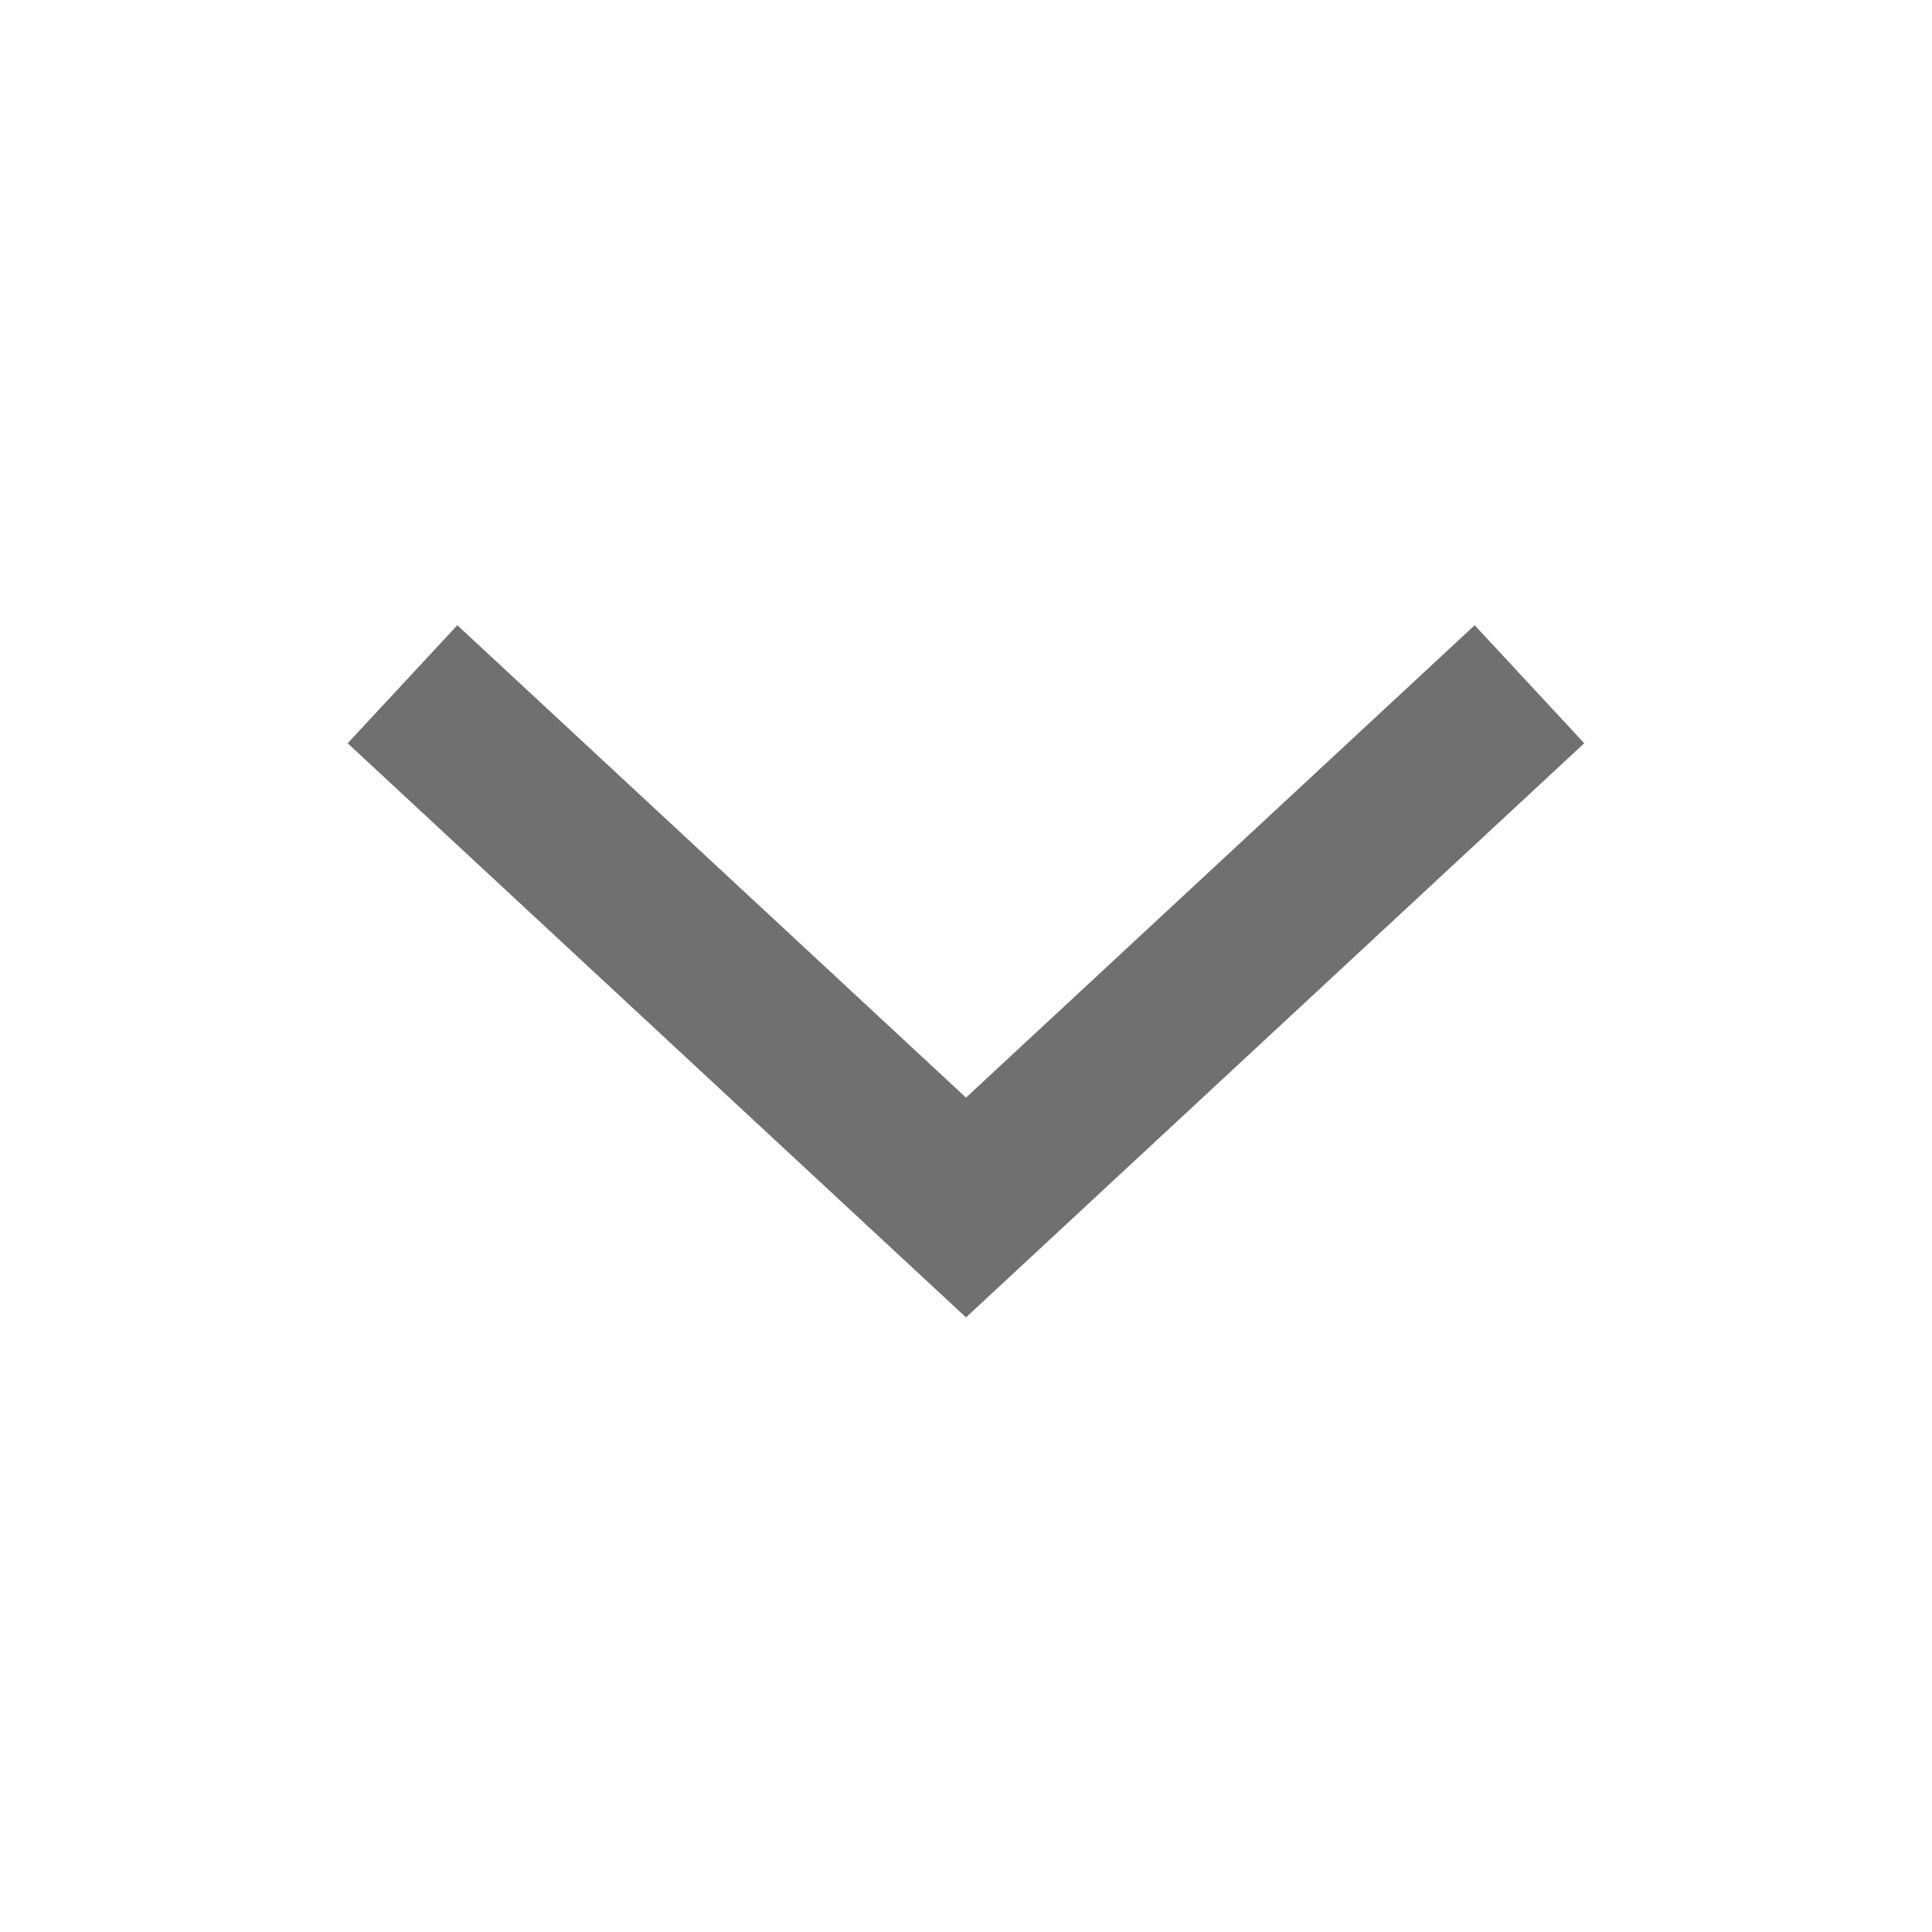
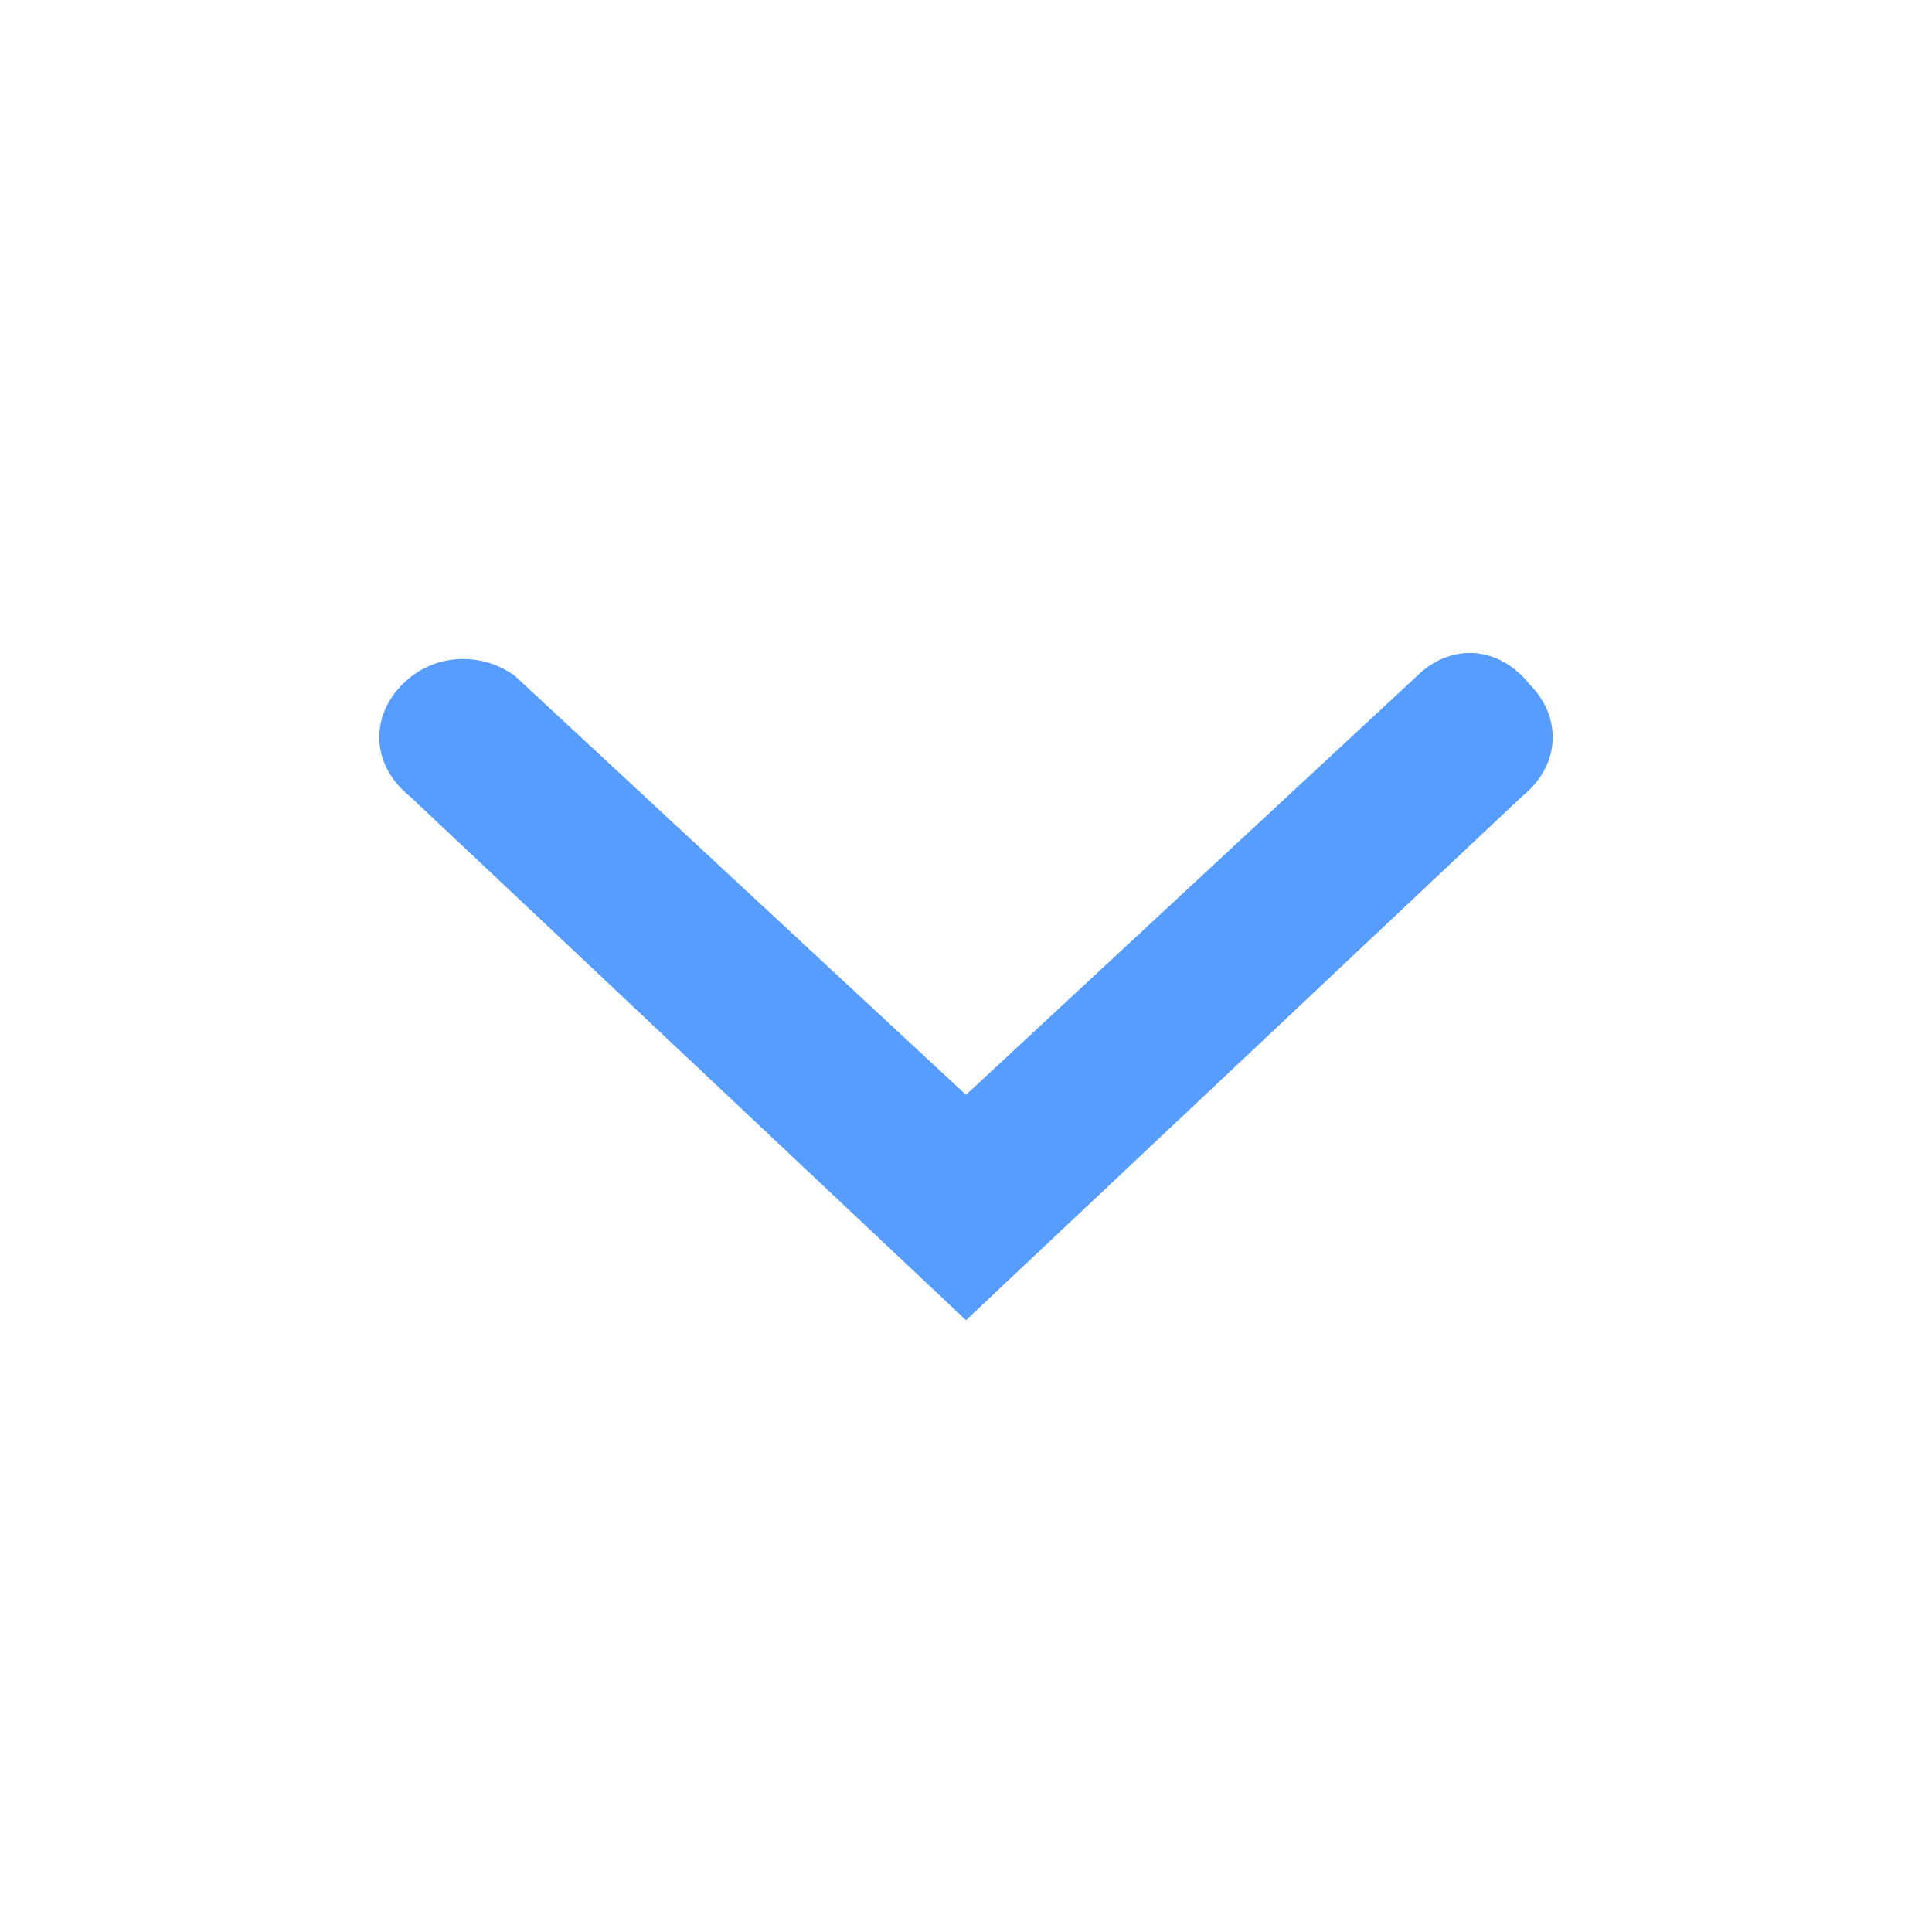
- <svg xmlns="http://www.w3.org/2000/svg" width="24px" height="24px" viewBox="0 0 24 24" version="1.1">
-   <g id="ic-arrow-down" stroke="none" stroke-width="1" fill="none" fill-rule="evenodd">
-     <g id="ic-arrow-drop-down">
-       <g id="Group_8822" transform="translate(4, 7)" fill="#707070">
-         <polygon id="Path_18879" points="8 9.365 0.319 2.233 1.681 0.767 8 6.635 14.319 0.767 15.68 2.233" />
-       </g>
-       <polygon id="Rectangle_4407" points="0 0 24 0 24 24 0 24" />
-     </g>
-   </g>
+ <svg xmlns="http://www.w3.org/2000/svg" version="1.1" id="Capa_1" x="0px" y="0px" viewBox="0 0 24 24" style="enable-background:new 0 0 24 24;" xml:space="preserve">
+   <style type="text/css">
+ 	.st0{fill-rule:evenodd;clip-rule:evenodd;fill:#579CFF;}
+ </style>
+   <path id="Path_18879" class="st0" d="M12,16.4L5.1,9.9C4.6,9.5,4.6,8.9,5,8.5l0,0c0.4-0.4,1-0.4,1.4-0.1l5.6,5.2l5.6-5.2  c0.4-0.4,1-0.4,1.4,0.1v0c0.4,0.4,0.4,1-0.1,1.4L12,16.4z" />
</svg>
